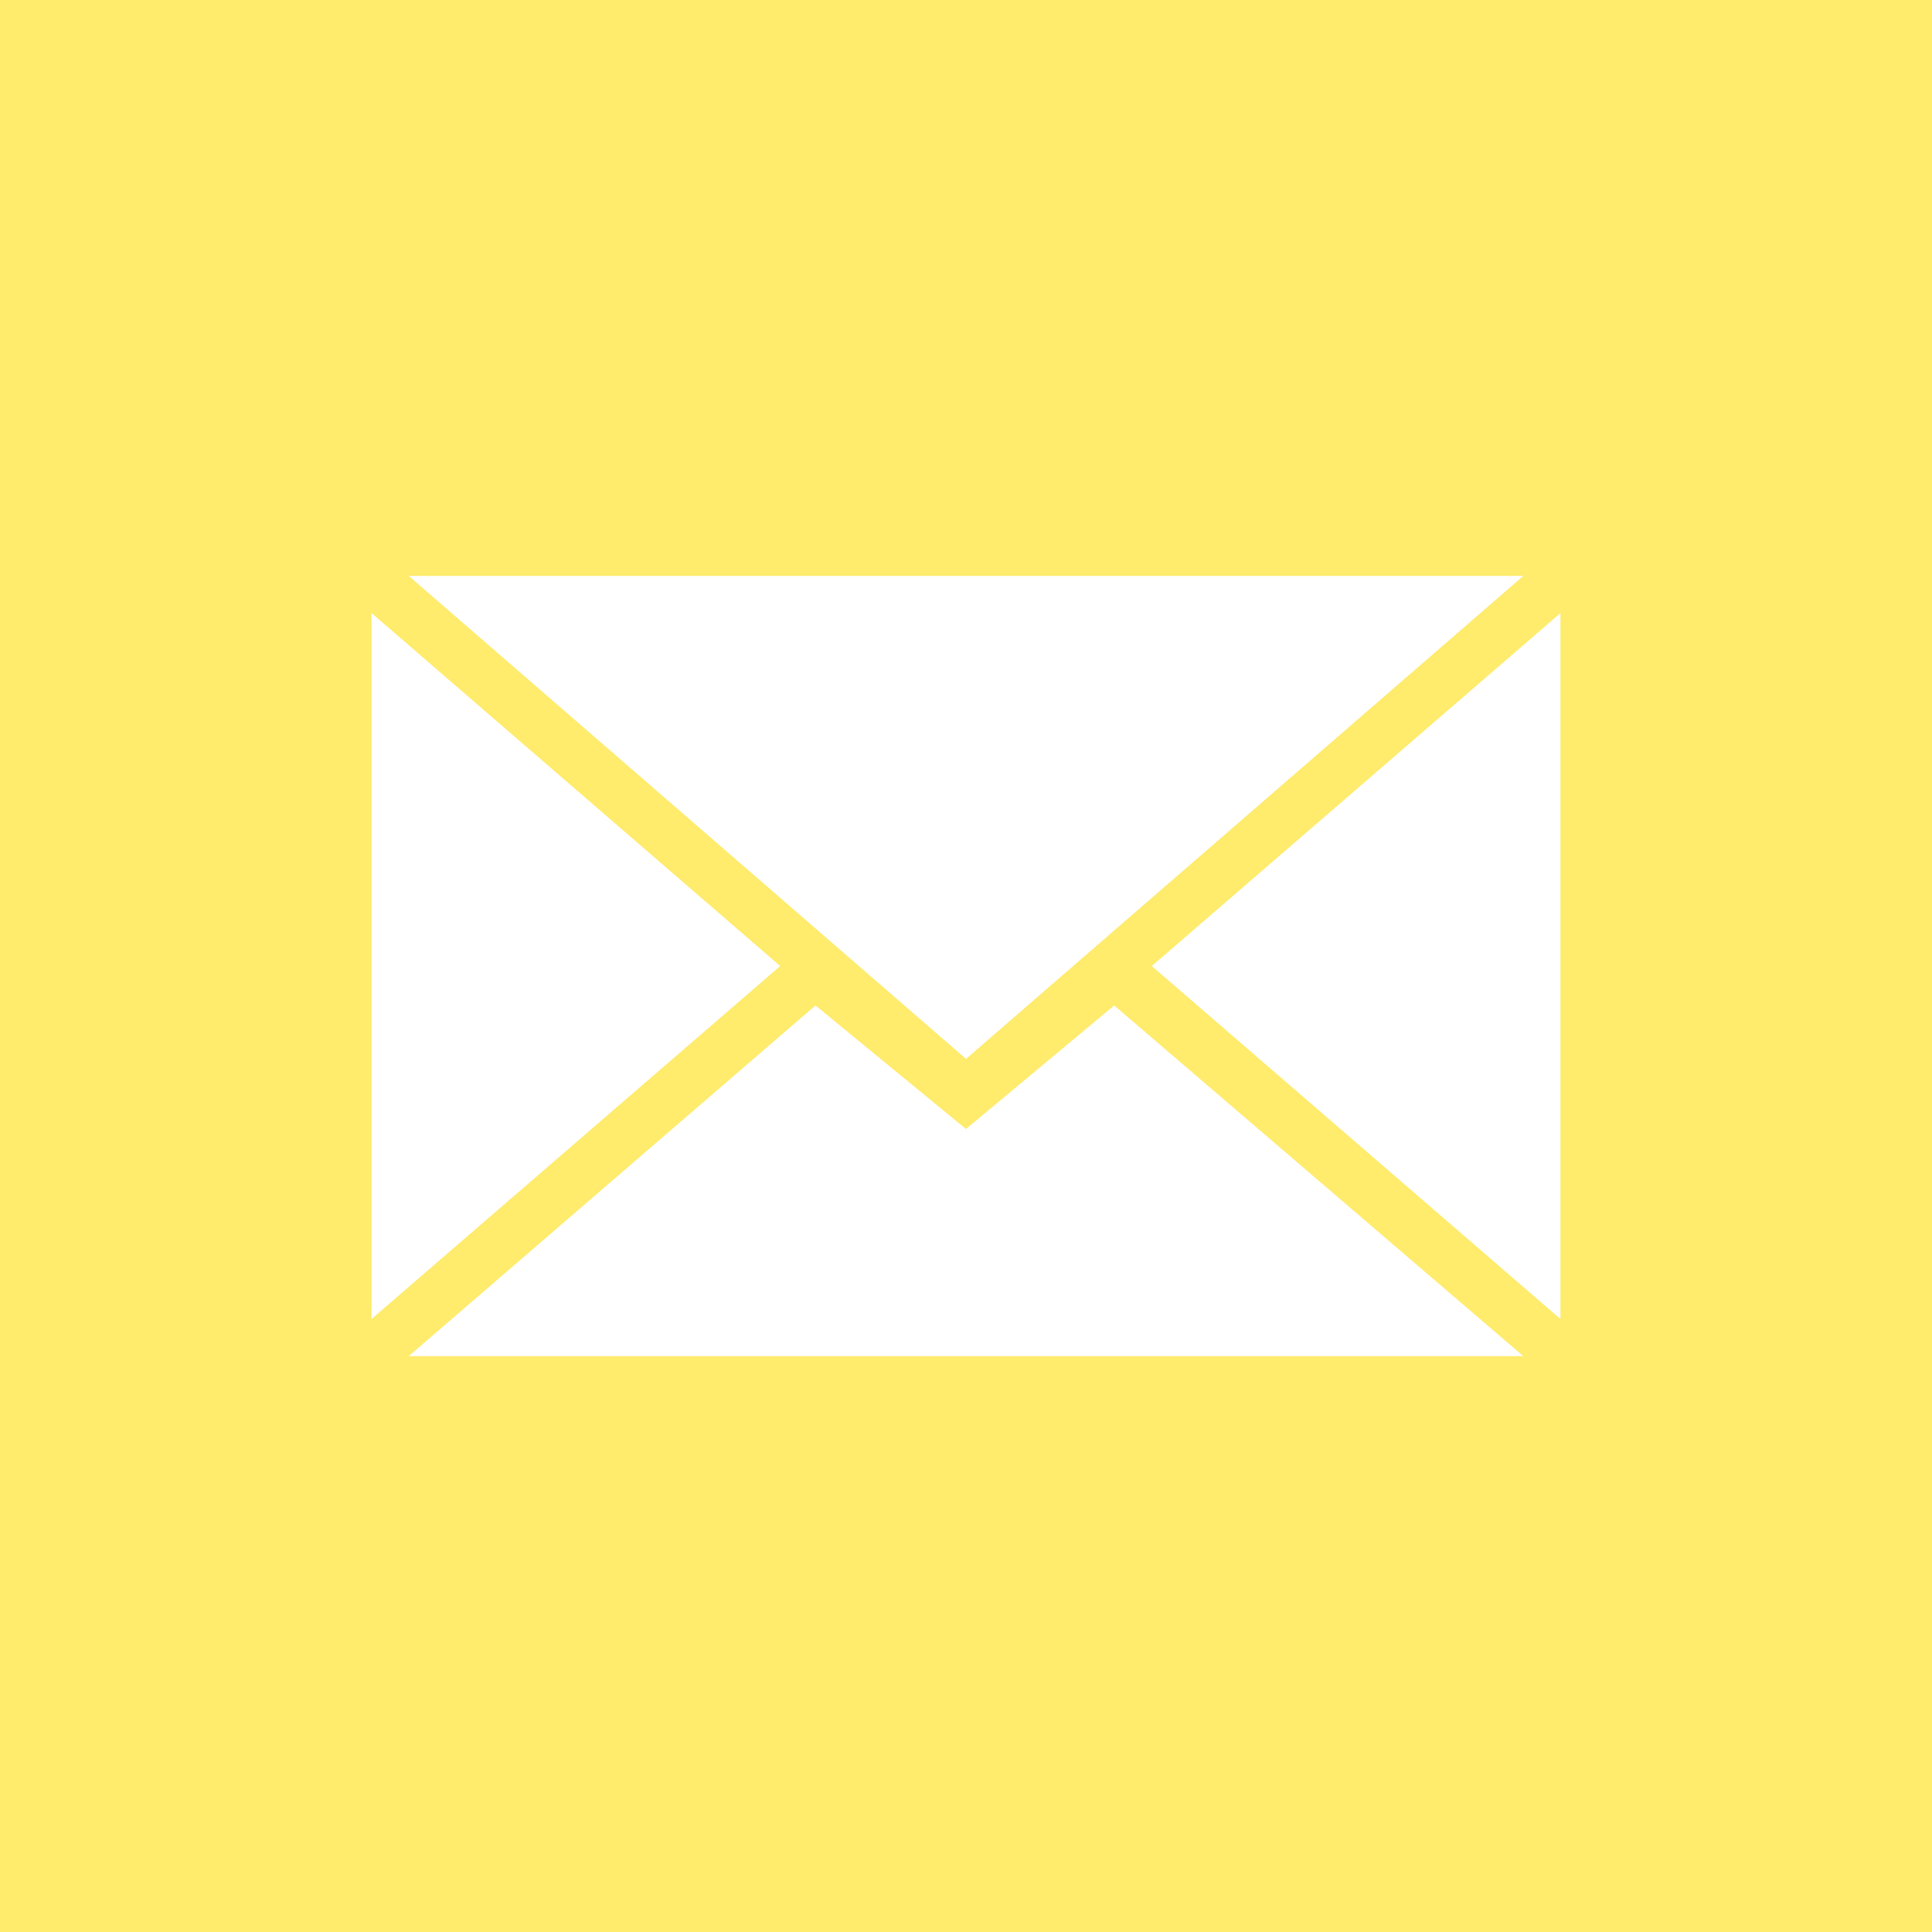
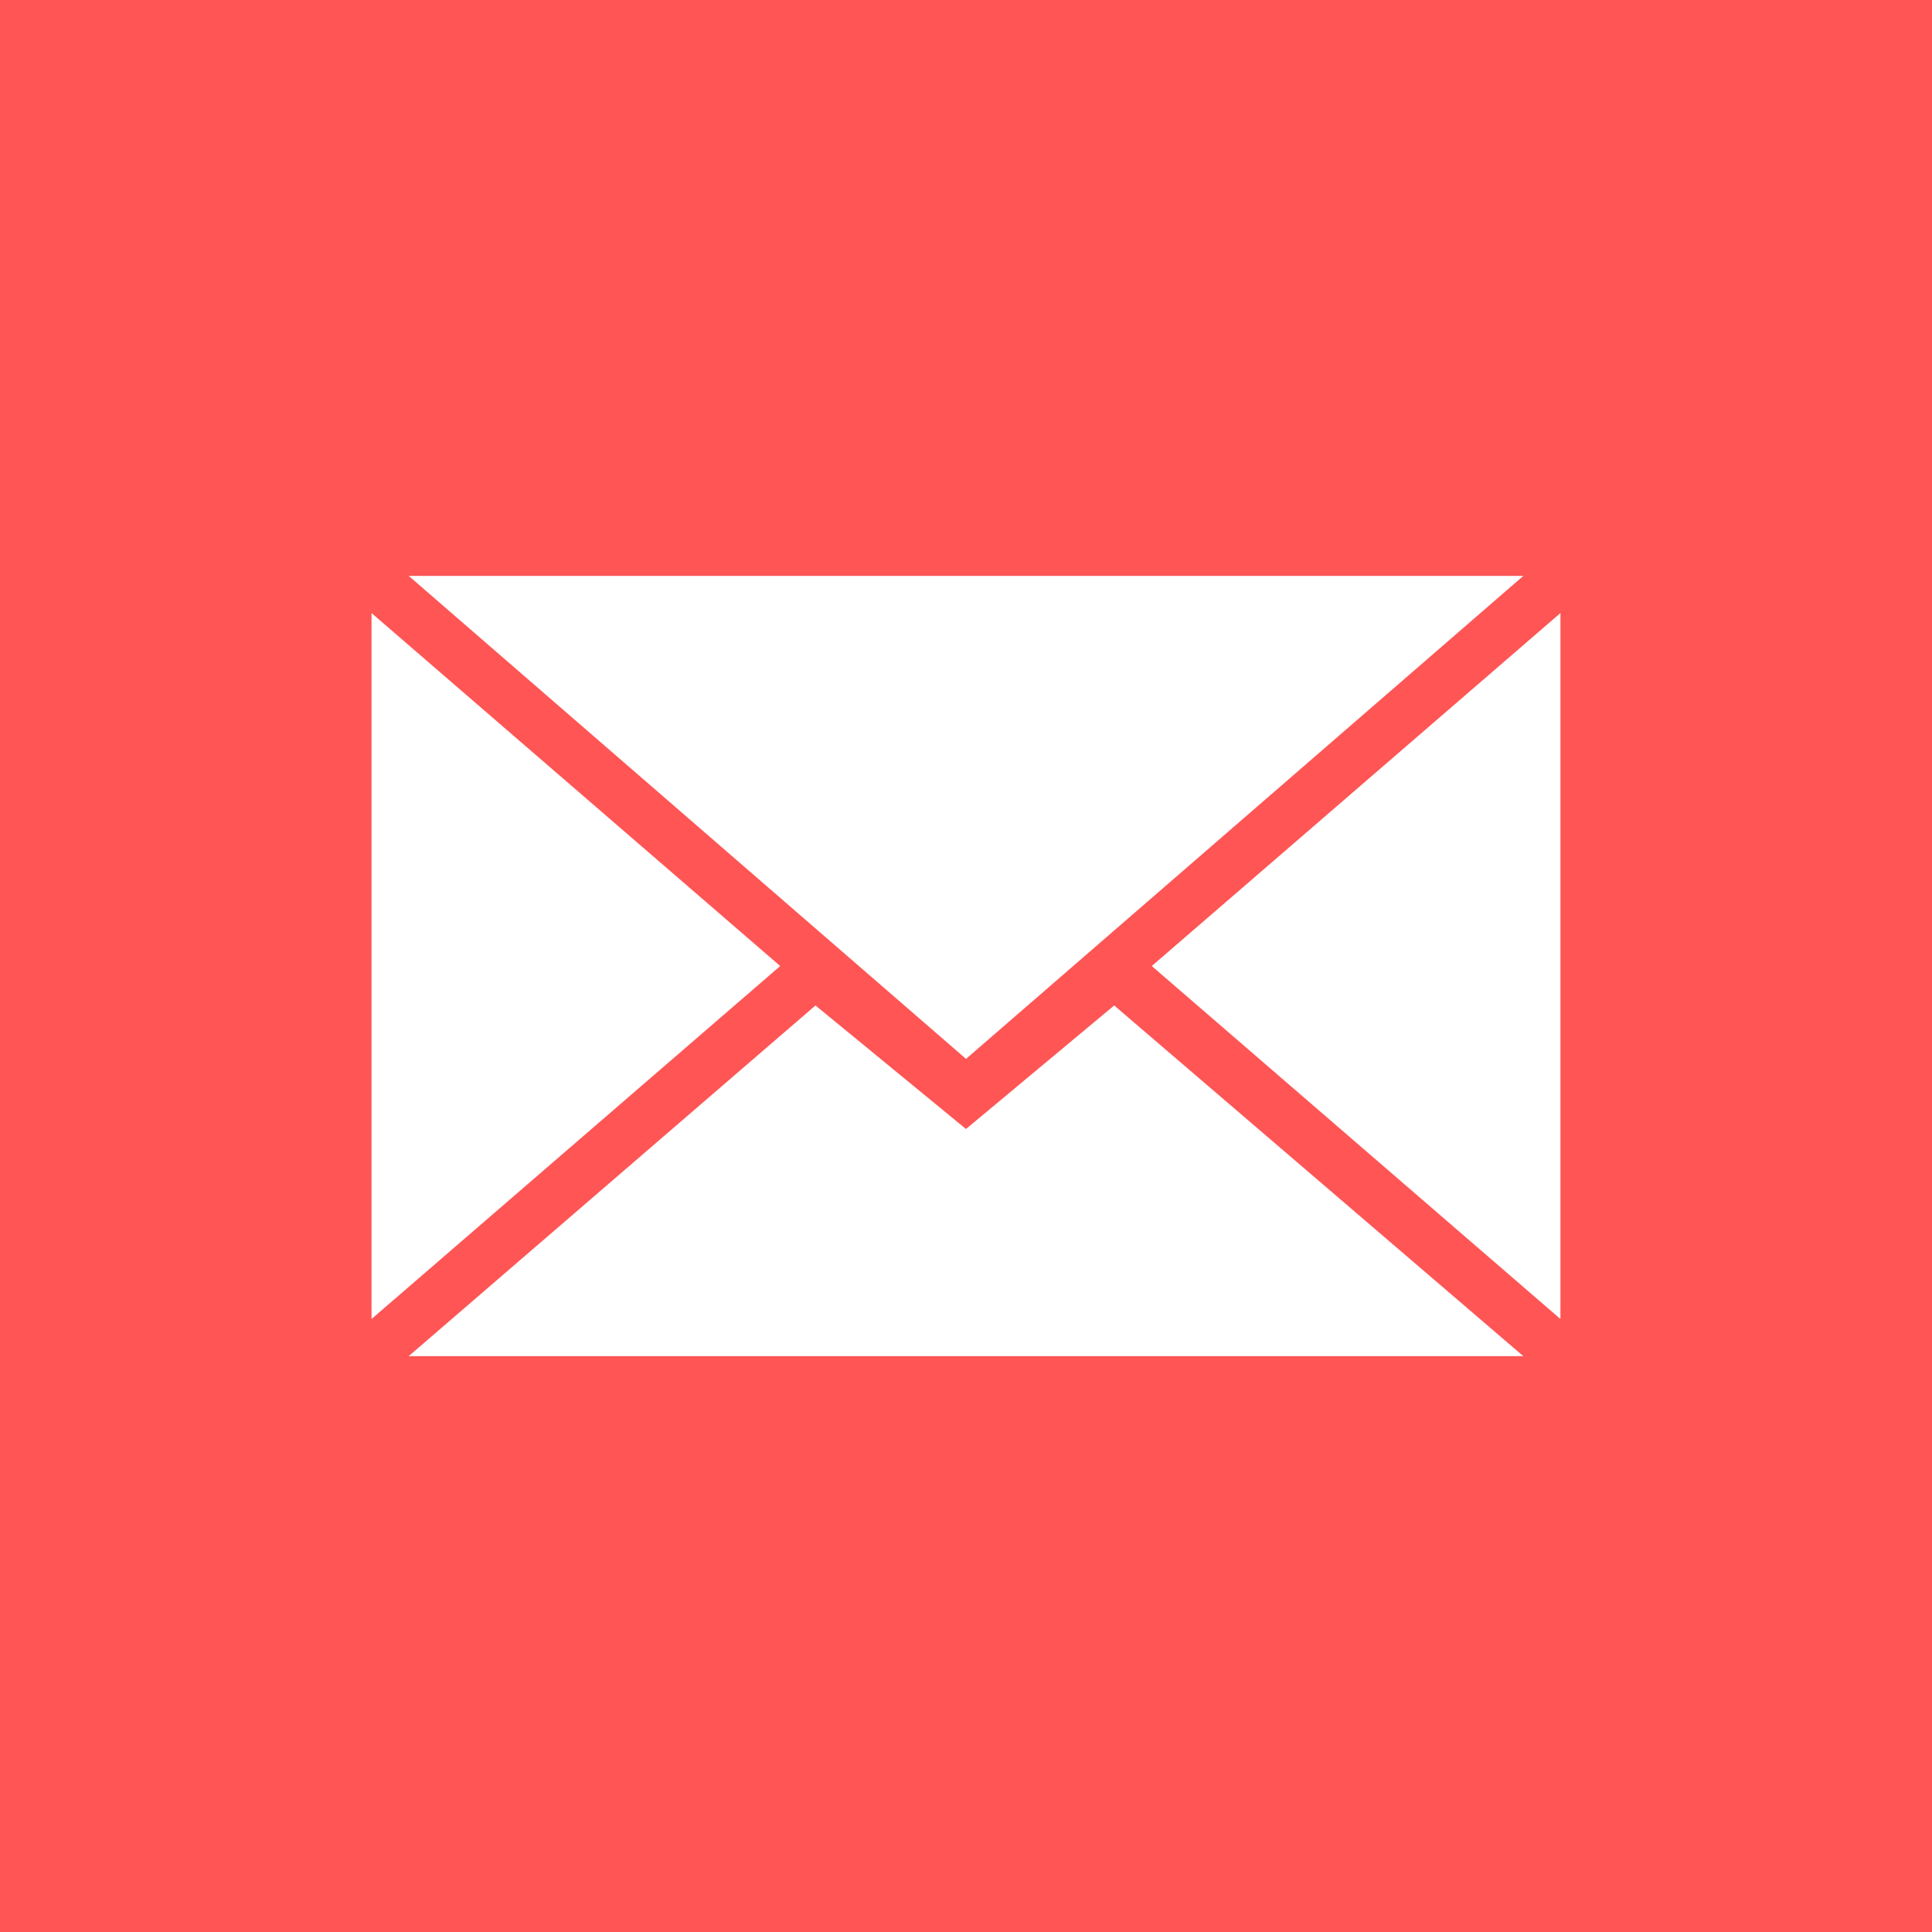
<svg xmlns="http://www.w3.org/2000/svg" height="64" version="1.1" viewBox="0 0 64 64" width="64" id="svg2">
  <defs id="defs6" />
  <g id="flat" transform="matrix(1.066667,0,0,1.066667,-0.6016451,1.20329)" style="fill:none;fill-rule:evenodd;stroke:none;stroke-width:1">
-     <rect style="fill:#ffeb6c;fill-opacity:1;stroke:#ffeb6c;stroke-width:0.866;stroke-opacity:1" id="rect3346" width="59.134" height="59.134" x="0.997" y="-0.695" />
+     <rect style="fill:#ff5555;fill-opacity:1;stroke:#ff5555;stroke-width:0.866;stroke-opacity:1" id="rect3346" width="59.134" height="59.134" x="0.997" y="-0.695" />
    <path style="fill:#ffffff" id="path12" d="m 30.564,31.757 17.308,-15 -34.615,0 17.308,15 z m -4.675,-1.66 4.675,3.837 4.602,-3.837 12.706,10.891 -34.615,0 12.633,-10.891 z m -13.787,9.737 0,-21.923 12.692,10.962 -12.692,10.962 z m 36.923,0 0,-21.923 -12.692,10.962 12.692,10.962 z" />
  </g>
</svg>
